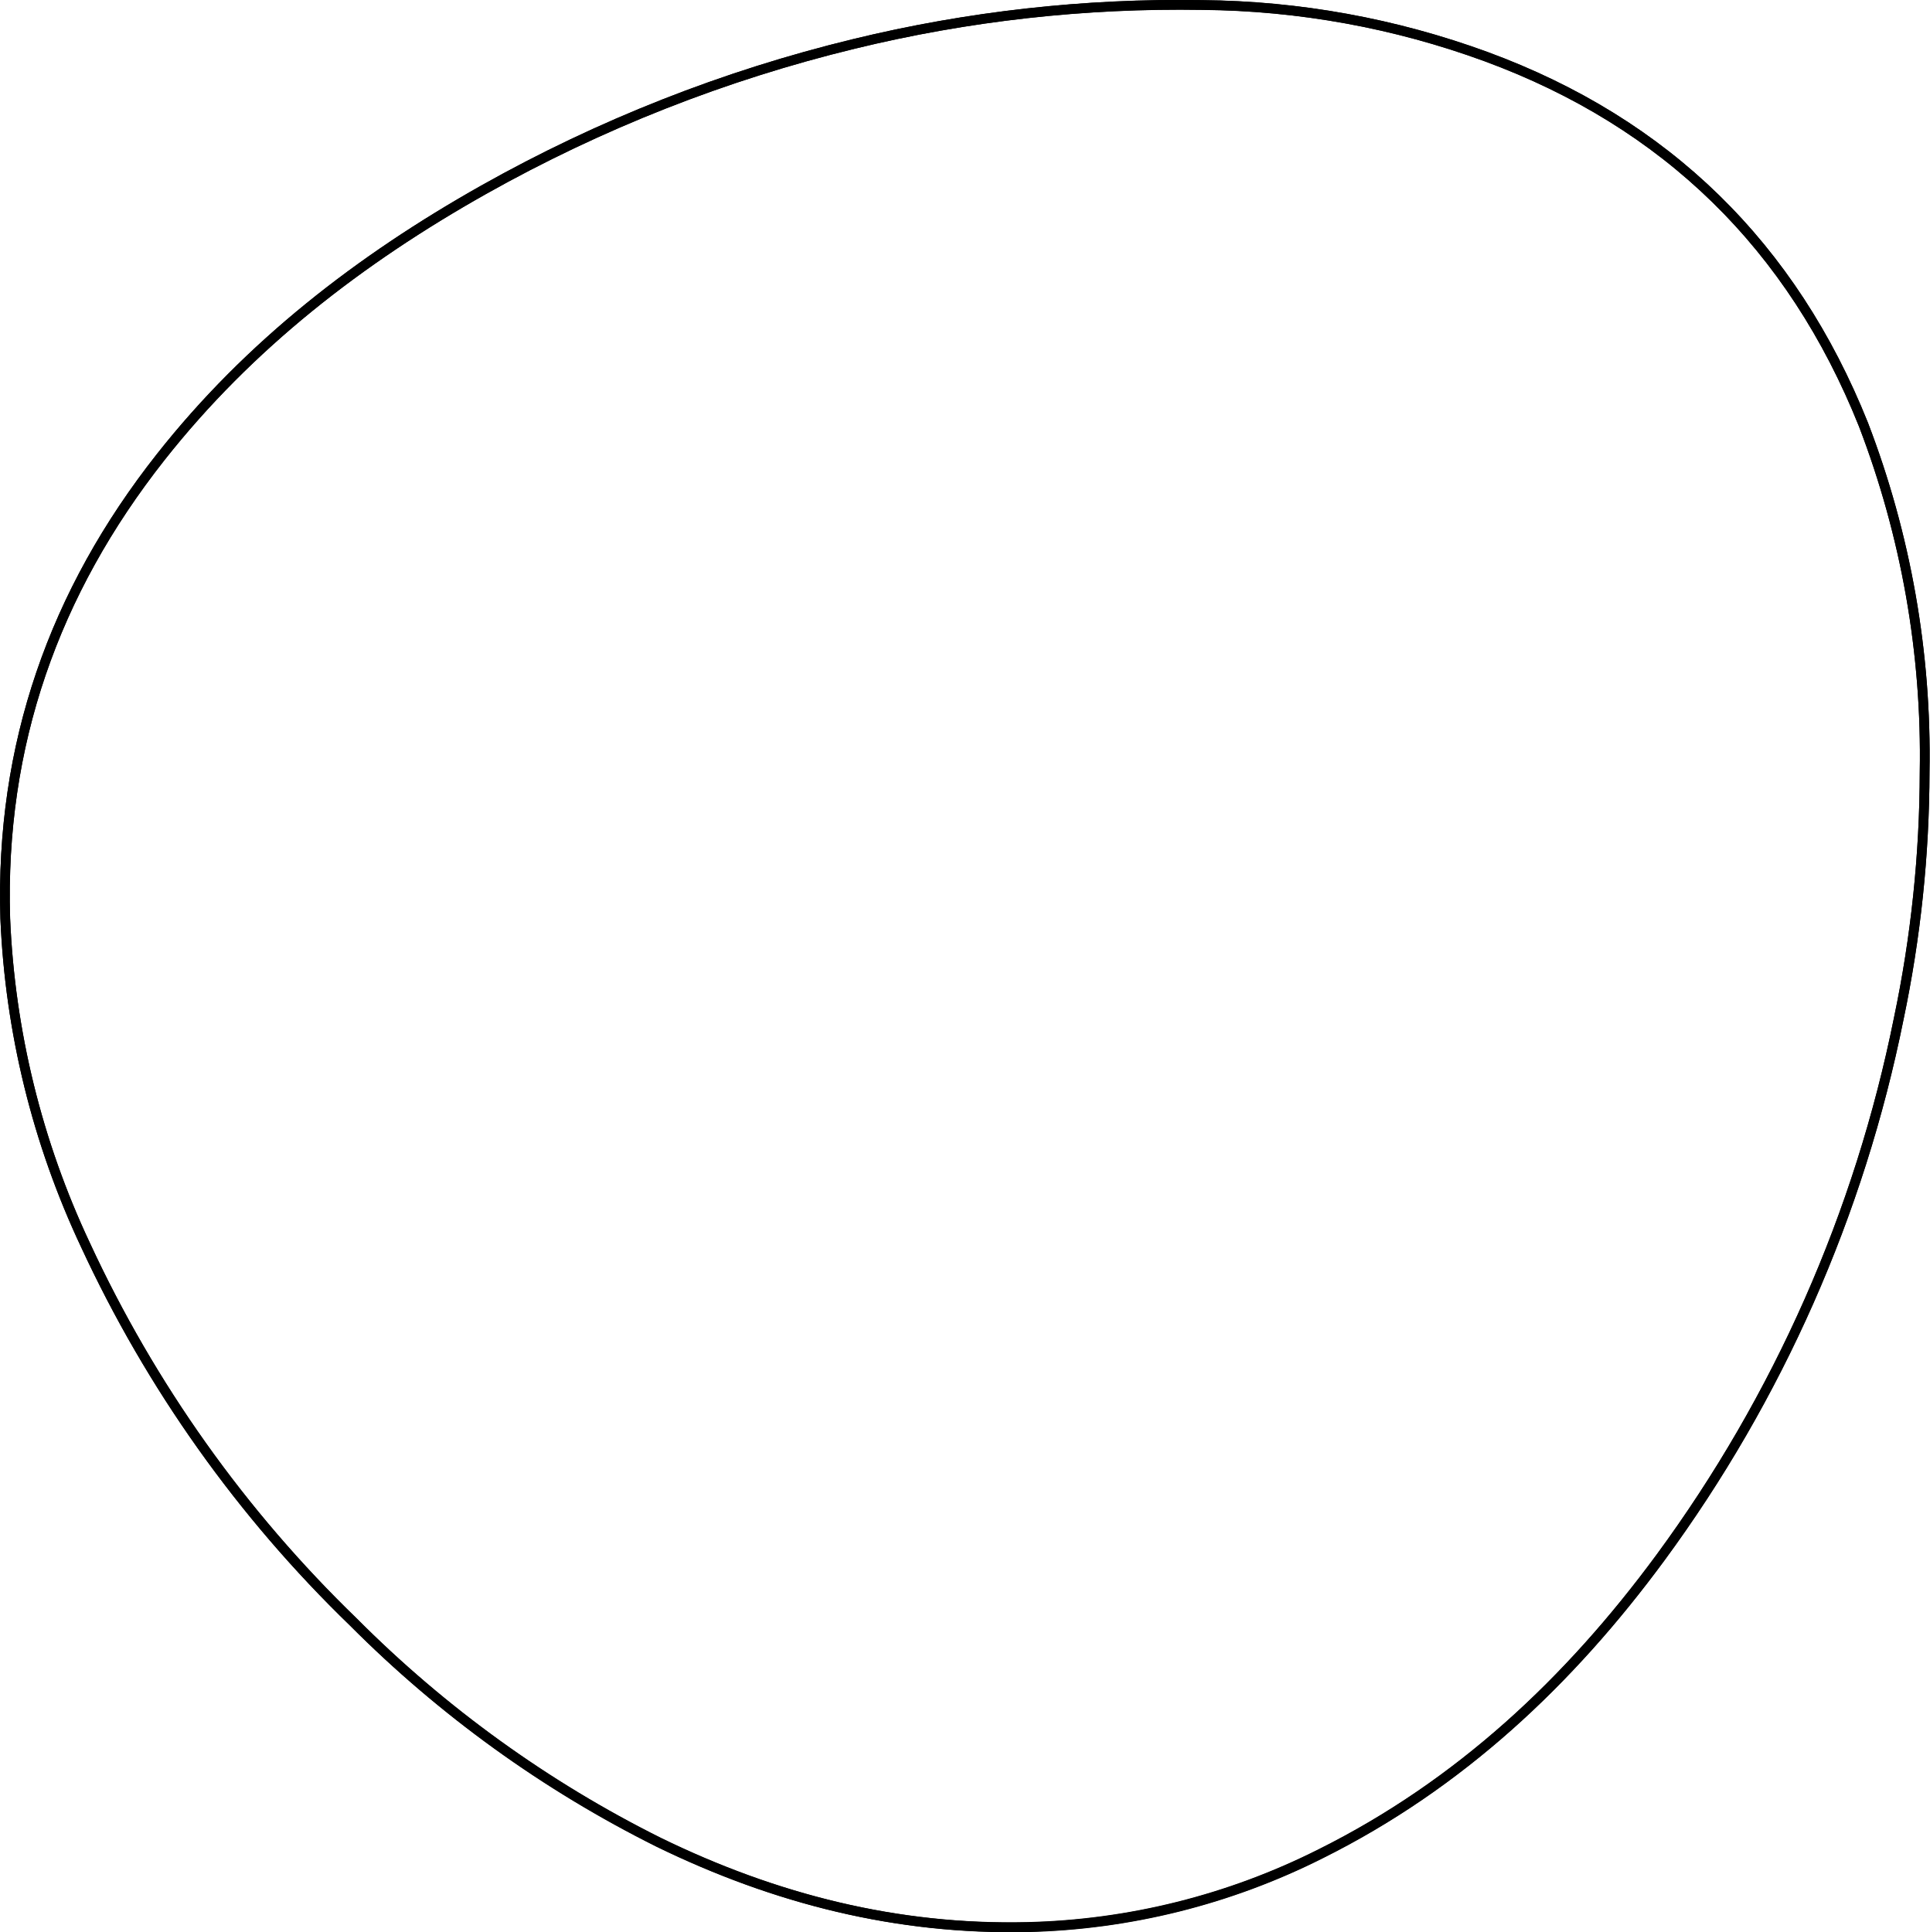
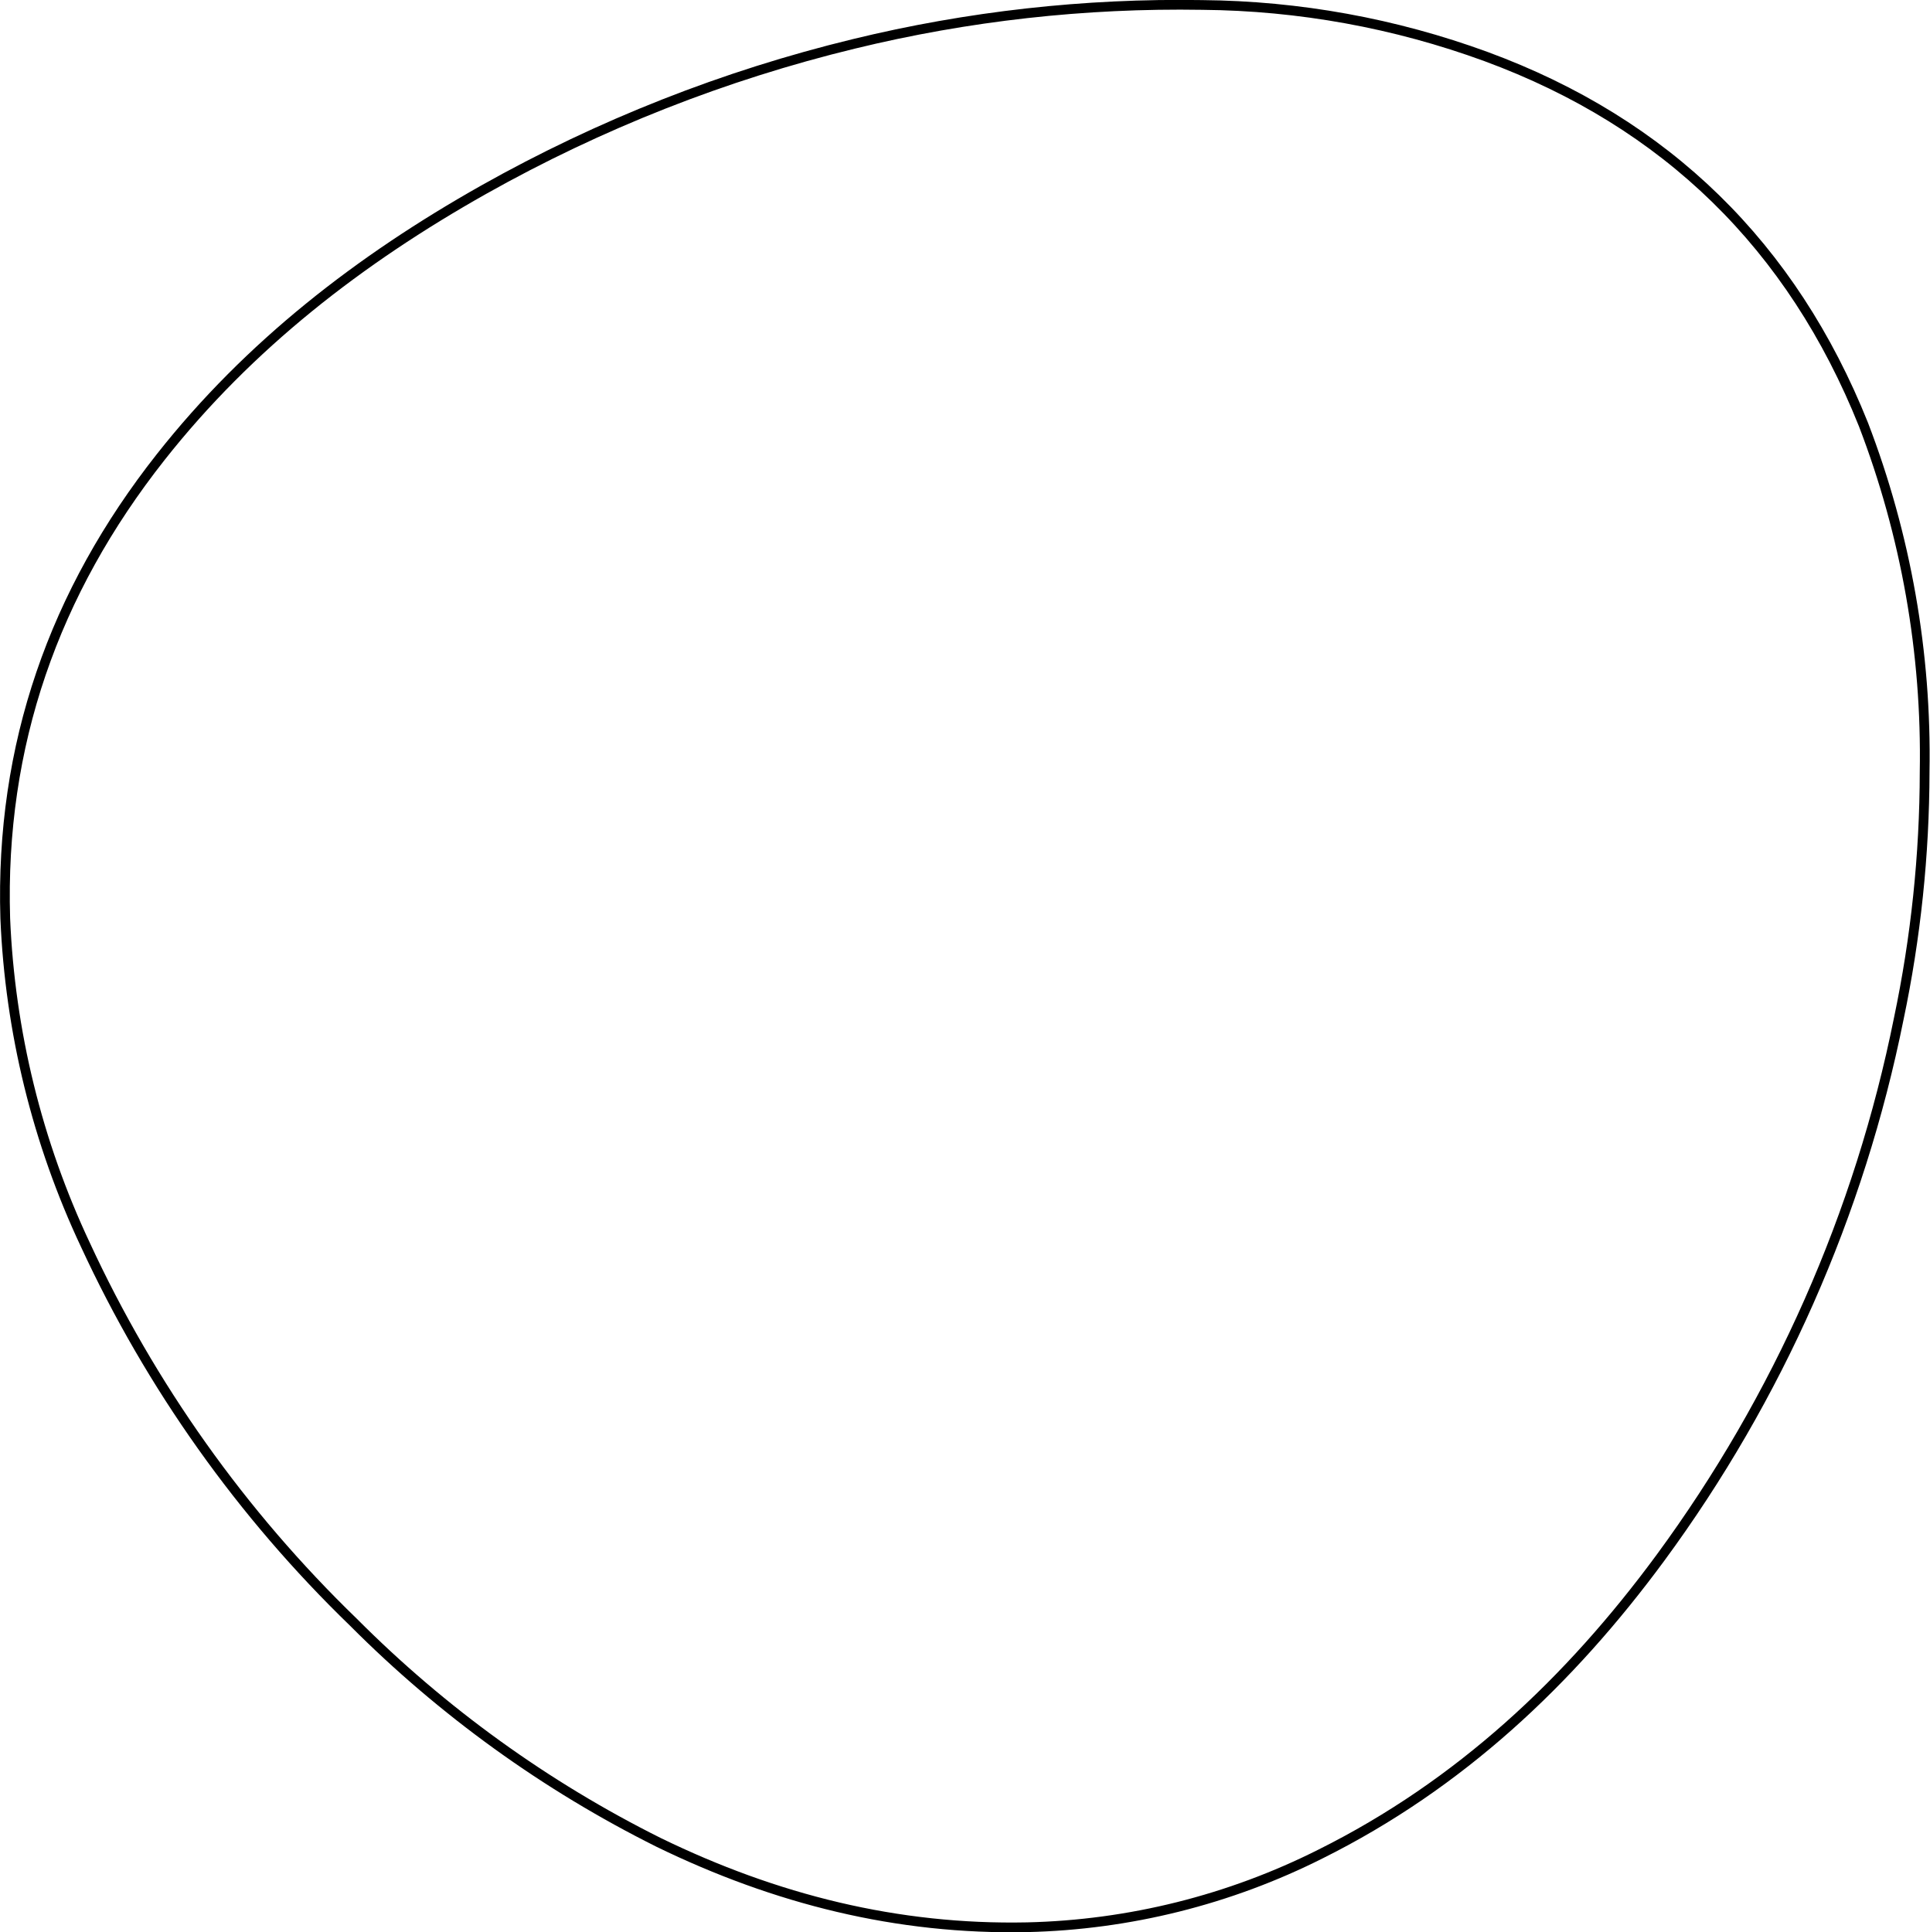
<svg xmlns="http://www.w3.org/2000/svg" viewBox="0 0 198.38 198.66">
  <defs>
    <style>.cls-1{fill:none;stroke:#000;stroke-miterlimit:10;}</style>
  </defs>
-   <g id="Ebene_2" data-name="Ebene 2">
-     <g id="Ebene_1-2" data-name="Ebene 1">
-       <path class="cls-1" d="M197.87,79.36a94.93,94.93,0,0,0-6.29-35.71c-7.33-18.32-20.25-31-38.79-37.83A87,87,0,0,0,123.59.51a141.39,141.39,0,0,0-35.8,4,149.53,149.53,0,0,0-38.07,15C37,26.68,25.61,35.47,16.52,47,5.56,60.9,0,76.64.54,94.43A87.42,87.42,0,0,0,8.78,128a129.8,129.8,0,0,0,27.56,38.81,119.71,119.71,0,0,0,31.38,22.64c12,5.84,24.52,9,37.88,8.72a70.75,70.75,0,0,0,30.18-7.54c14.28-7.12,25.56-17.72,34.93-30.45a140.33,140.33,0,0,0,24.5-55.43A124.47,124.47,0,0,0,197.87,79.36Z" />
-       <path class="cls-1" d="M197.87,79.36a124.47,124.47,0,0,1-2.66,25.36,140.33,140.33,0,0,1-24.5,55.43c-9.37,12.73-20.65,23.33-34.93,30.45a70.75,70.75,0,0,1-30.18,7.54c-13.36.32-25.93-2.88-37.88-8.72a119.71,119.71,0,0,1-31.38-22.64A129.8,129.8,0,0,1,8.78,128,87.42,87.42,0,0,1,.54,94.43C0,76.64,5.56,60.9,16.52,47,25.61,35.47,37,26.68,49.72,19.52a149.53,149.53,0,0,1,38.07-15,141.39,141.39,0,0,1,35.8-4,87,87,0,0,1,29.2,5.31c18.54,6.82,31.46,19.51,38.79,37.83A94.93,94.93,0,0,1,197.87,79.36Z" />
-     </g>
-   </g>
+   <path class="cls-1" d="M197.87,79.36a94.93,94.93,0,0,0-6.29-35.71c-7.33-18.32-20.25-31-38.79-37.83A87,87,0,0,0,123.59.51a141.39,141.39,0,0,0-35.8,4,149.53,149.53,0,0,0-38.07,15C37,26.68,25.61,35.47,16.52,47,5.56,60.9,0,76.64.54,94.43A87.42,87.42,0,0,0,8.78,128a129.8,129.8,0,0,0,27.56,38.81,119.71,119.71,0,0,0,31.38,22.64c12,5.84,24.52,9,37.88,8.72a70.75,70.75,0,0,0,30.18-7.54c14.28-7.12,25.56-17.72,34.93-30.45a140.33,140.33,0,0,0,24.5-55.43A124.47,124.47,0,0,0,197.87,79.36Z" />
</svg>
